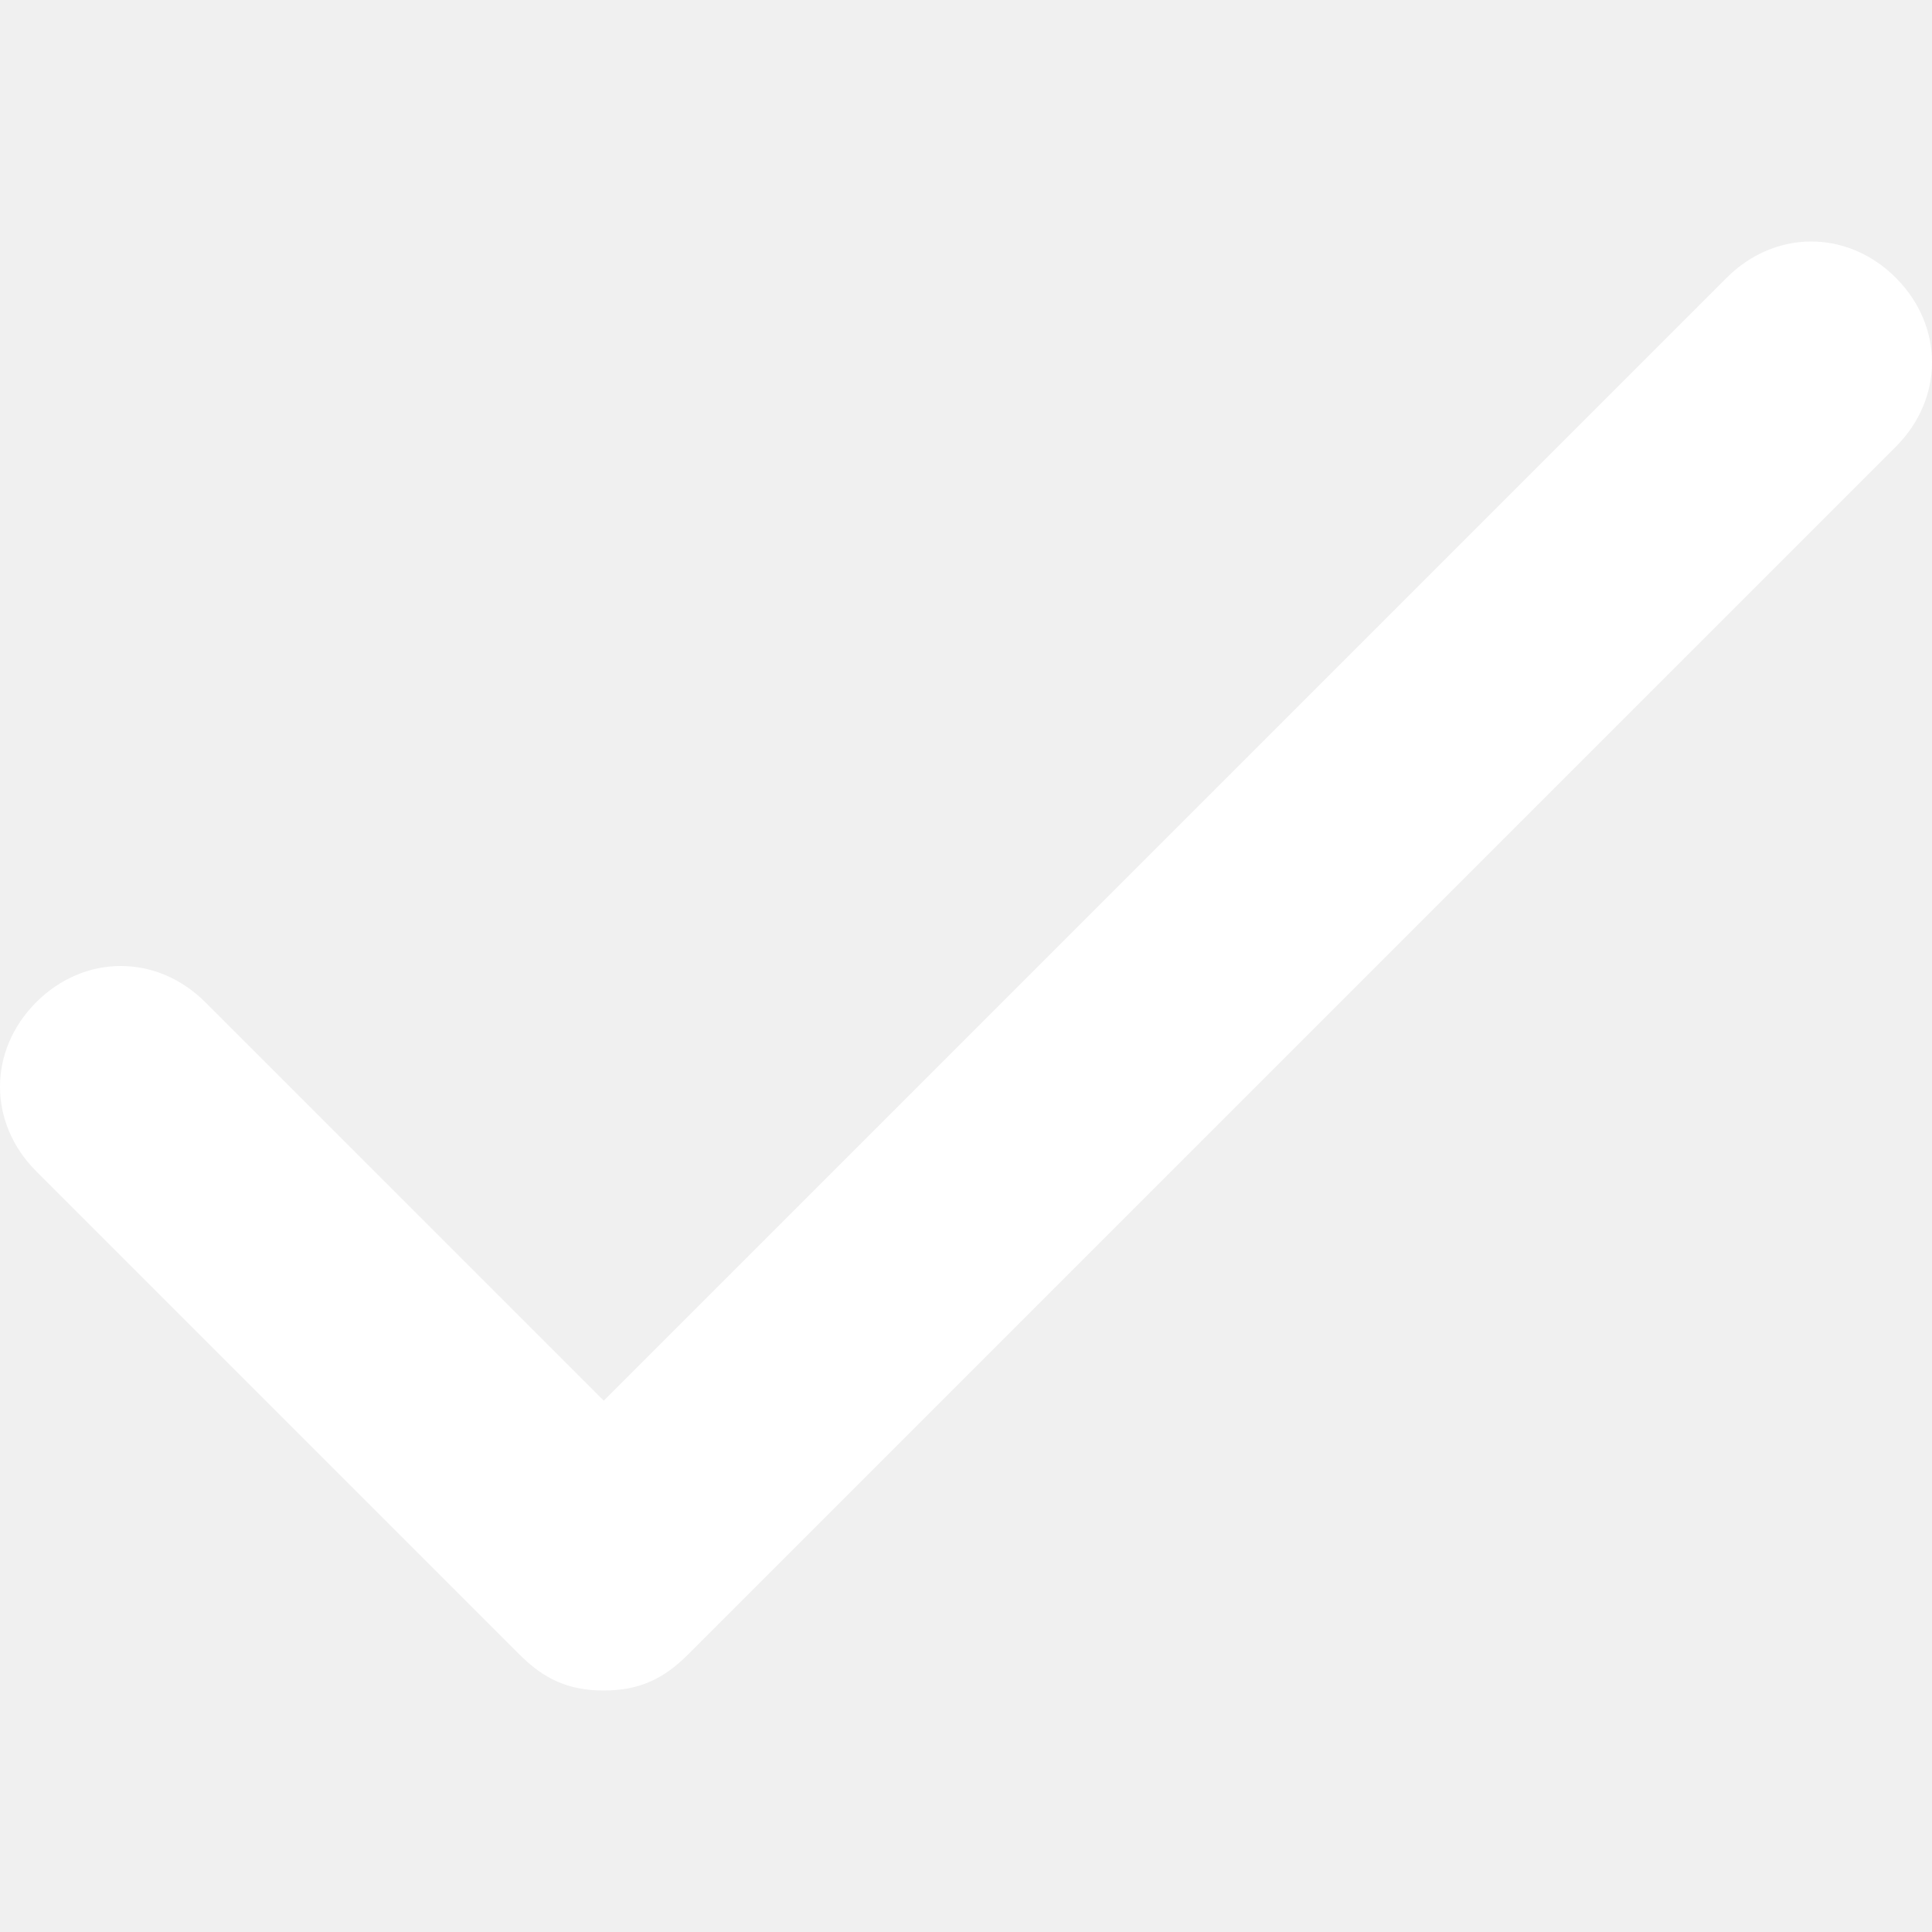
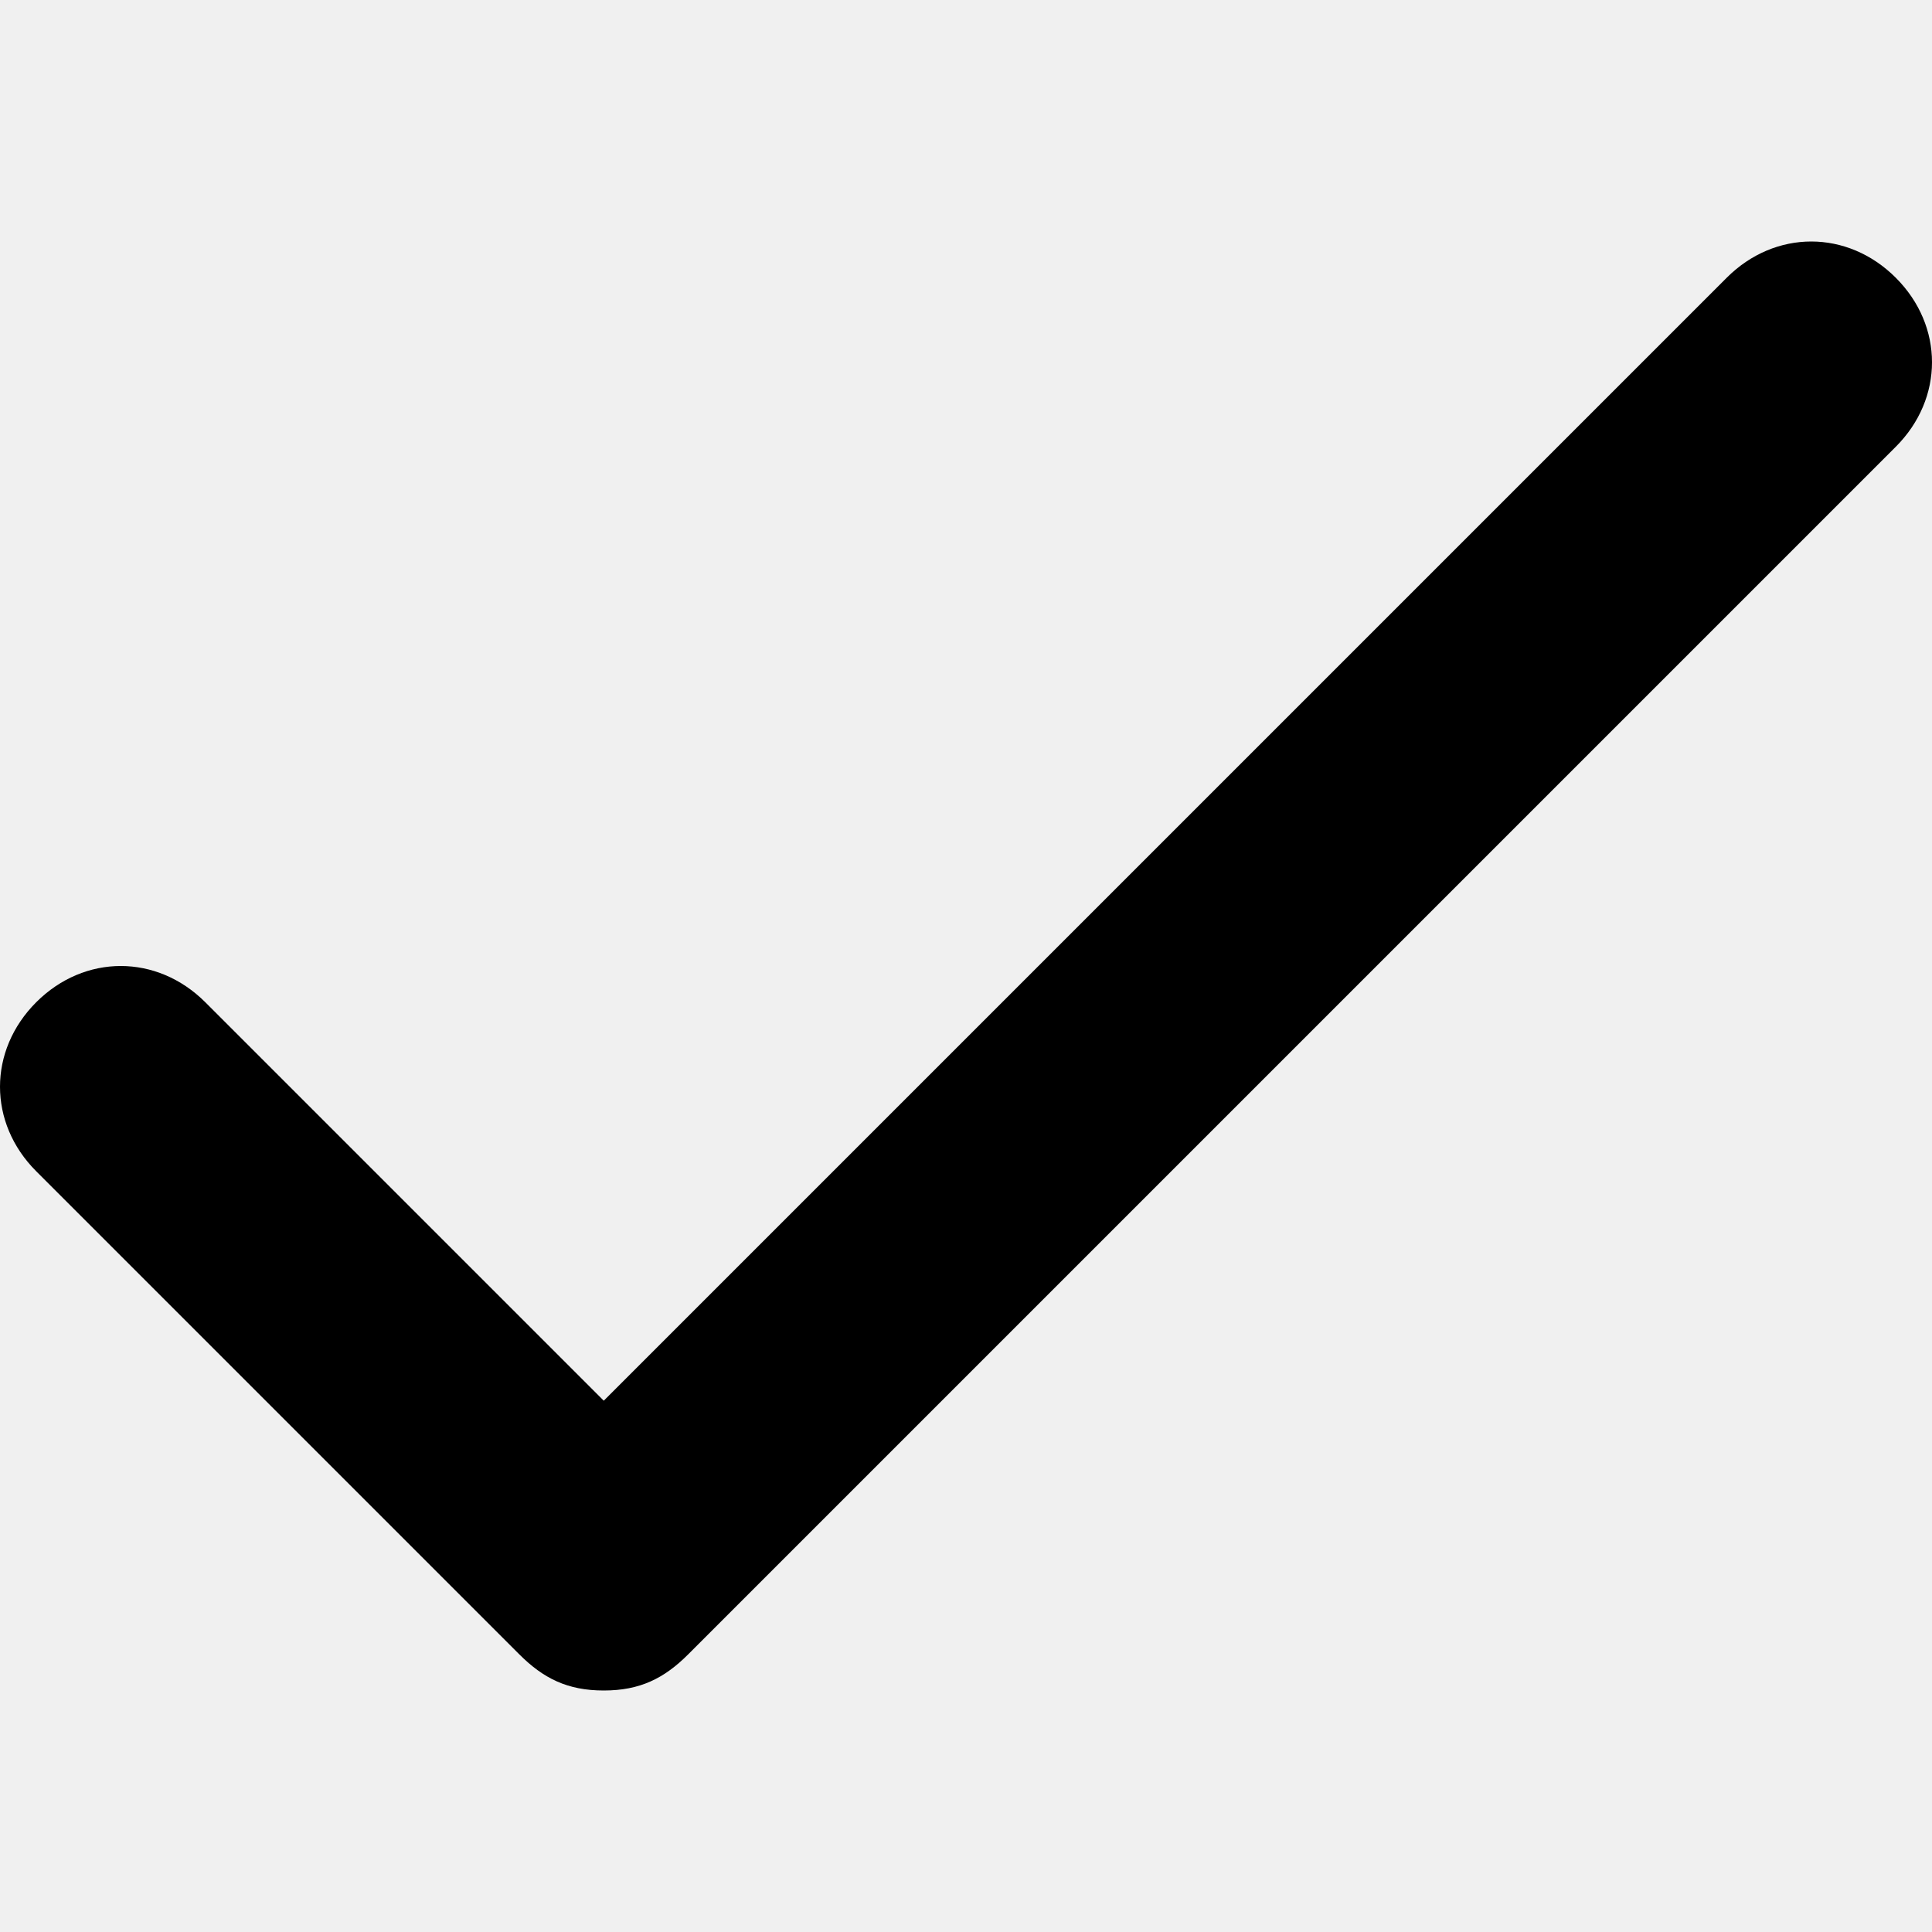
- <svg xmlns="http://www.w3.org/2000/svg" viewBox="0 0 16 16" width="16" height="16">
-   <g class="nc-icon-wrapper" fill="#ffffff">
-     <path fill="#ffffff" d="M14.3,2.3L5,11.6L1.7,8.3c-0.4-0.4-1-0.4-1.4,0s-0.4,1,0,1.4l4,4C4.5,13.9,4.7,14,5,14s0.5-0.1,0.7-0.3 l10-10c0.4-0.4,0.4-1,0-1.4S14.7,1.9,14.3,2.3z" />
+ <svg xmlns="http://www.w3.org/2000/svg" viewBox="0 0 16 16">
+   <g class="nc-icon-wrapper">
+     <path d="M14.3,2.3L5,11.6L1.7,8.3c-0.4-0.4-1-0.4-1.4,0s-0.4,1,0,1.4l4,4C4.5,13.9,4.7,14,5,14s0.5-0.1,0.7-0.3 l10-10c0.4-0.4,0.4-1,0-1.4S14.7,1.9,14.3,2.3z" />
  </g>
</svg>
